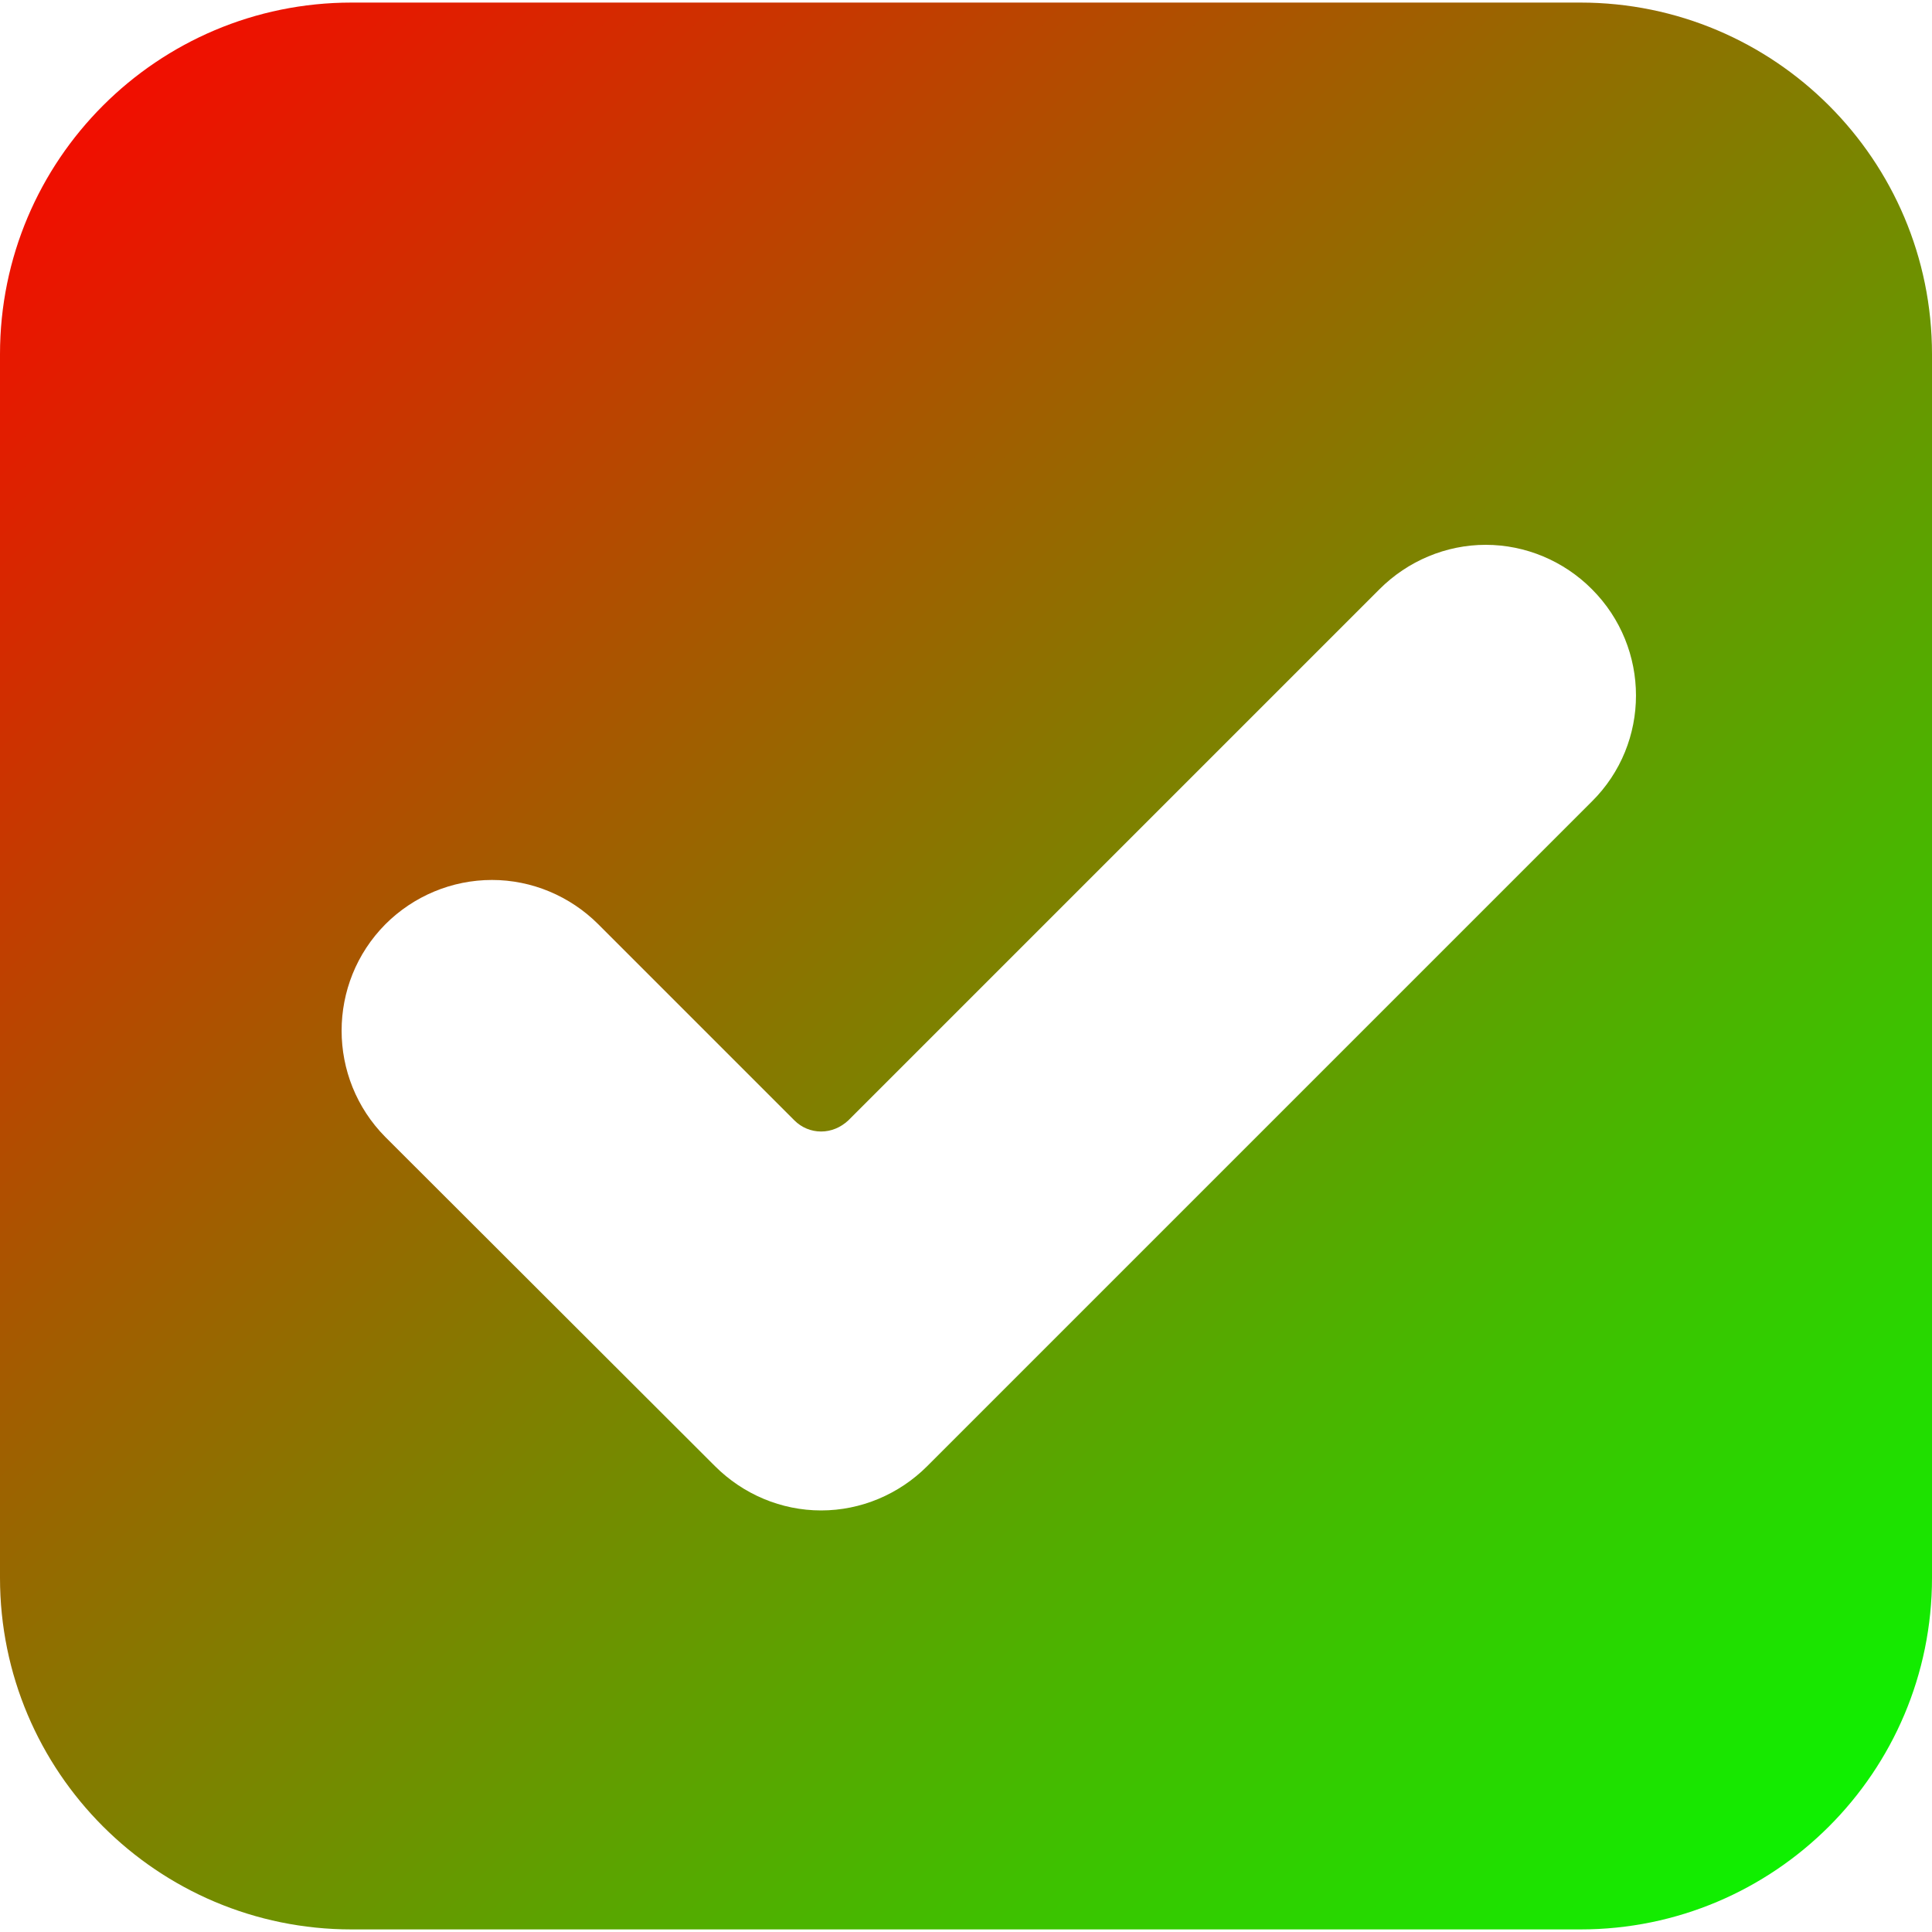
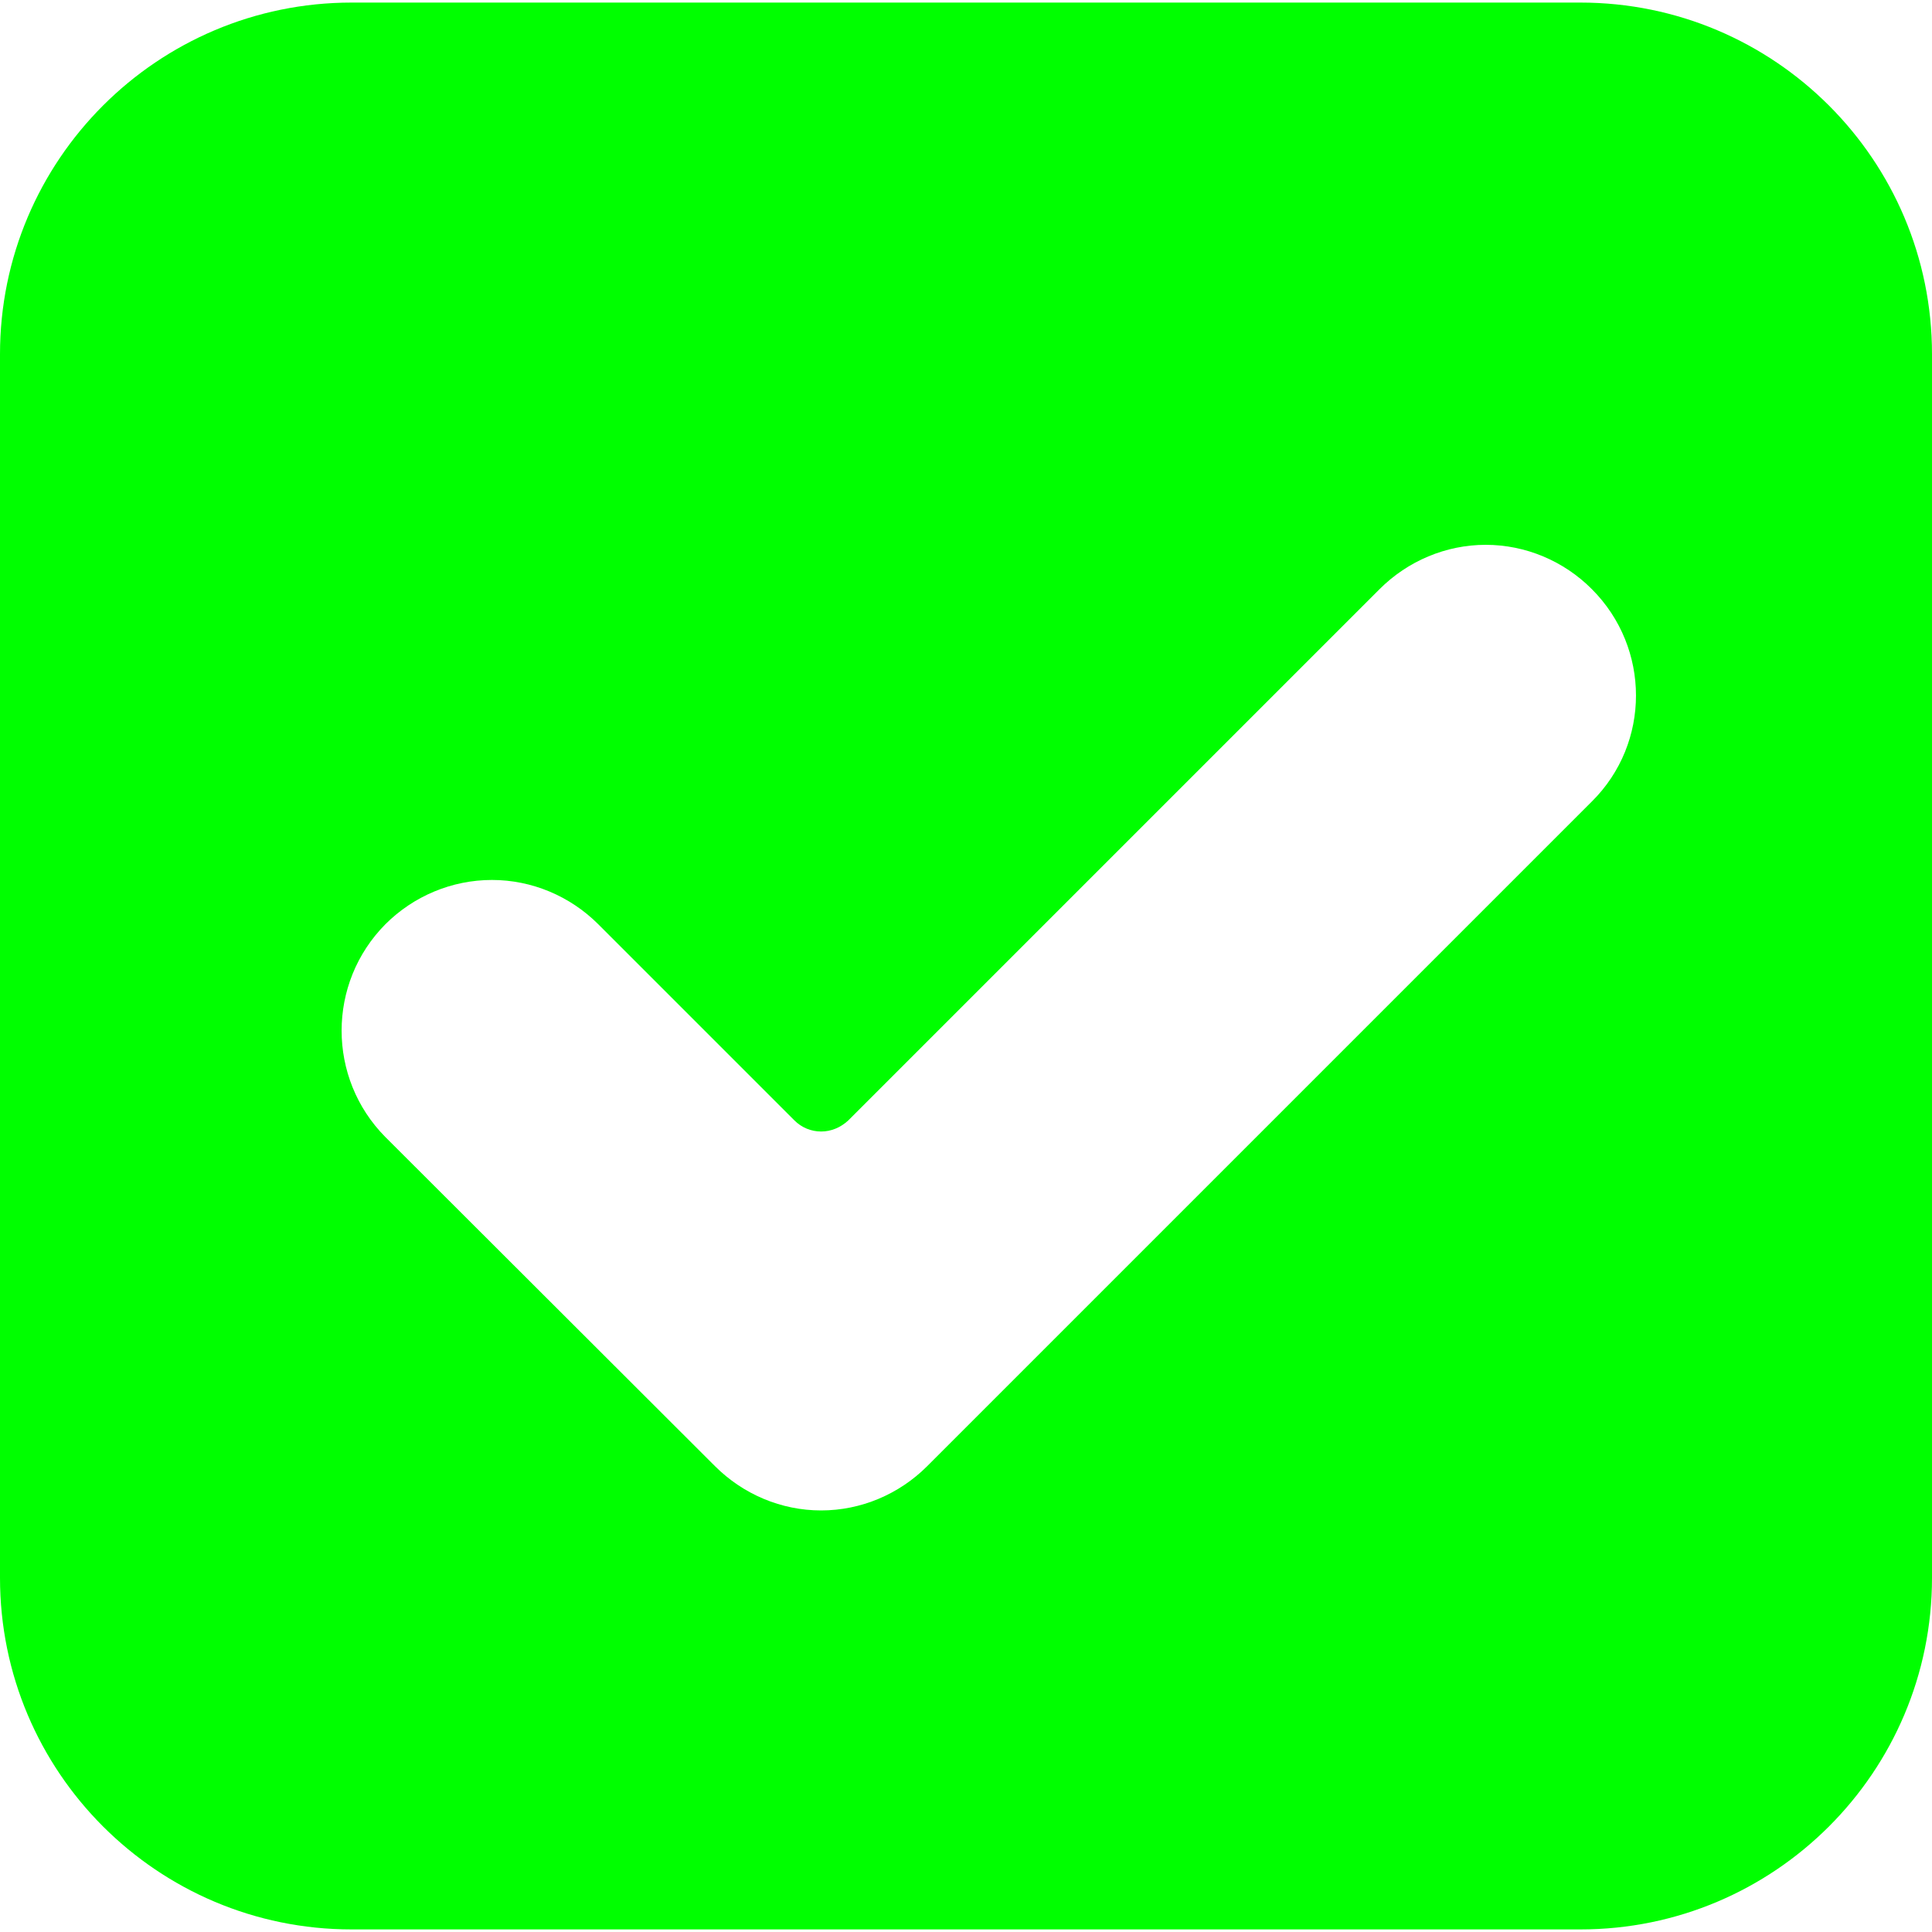
<svg xmlns="http://www.w3.org/2000/svg" width="15px" height="15px" viewBox="0 0 15 15" version="1.1">
  <defs>
    <linearGradient id="linear0" gradientUnits="userSpaceOnUse" x2="15" y1="0" x1="0" y2="15">
      <animate attributeName="x1" values="0;0;15;15" dur="4s" repeatCount="indefinite" />
      <animate attributeName="x2" values="15;15;0;0" dur="4s" repeatCount="indefinite" />
      <stop offset="0" stop-color="rgb(100%,0%,0%)">
        <animate attributeName="offset" values="0;0;0.99;0;0" dur="4s" repeatCount="indefinite" />
        <animate attributeName="stop-color" values="rgb(100%,0%,0%);rgb(100%,0%,0%);rgb(100%,0%,0%);rgb(100%,0%,0%);rgb(0%,100%,0%)" dur="4s" repeatCount="indefinite" />
      </stop>
-       <stop offset="1" stop-color="rgb(0%,100%,0%)">
+       <stop offset="0.01" stop-color="rgb(0%,100%,0%)">
        <animate attributeName="stop-color" values="rgb(0%,100%,0%);rgb(0%,100%,0%);rgb(100%,0%,0%);rgb(0%,100%,0%);rgb(0%,100%,0%)" dur="4s" repeatCount="indefinite" />
        <animate attributeName="offset" values="0.01;1;1;1;0.01" dur="4s" repeatCount="indefinite" />
      </stop>
    </linearGradient>
    <style>
            stop:nth-child(1) {
            animation: colorChange 3s ease-in-out infinite;
            }
            stop:nth-child(2) {
            animation: colorChange 3s ease-in-out infinite;
            }
        </style>
  </defs>
  <g id="surface1">
    <path style="stroke:none;fill-rule:nonzero;fill:url(#linear0);" d="M 12.27 0.02 L 2.73 0.02 C 1.223 0.02 0 1.242 0 2.75 L 0 12.25 C 0 13.758 1.223 14.98 2.73 14.98 L 12.27 14.98 C 13.777 14.98 15 13.758 15 12.25 L 15 2.75 C 15 1.242 13.777 0.02 12.27 0.02 Z M 12.359 6.223 L 7.199 11.383 C 6.98 11.602 6.684 11.727 6.375 11.727 C 6.066 11.727 5.77 11.602 5.551 11.383 L 2.992 8.828 C 2.539 8.371 2.539 7.633 2.992 7.176 C 3.211 6.957 3.508 6.832 3.82 6.832 C 4.129 6.832 4.426 6.957 4.645 7.176 L 6.168 8.699 C 6.223 8.754 6.297 8.785 6.375 8.785 C 6.453 8.785 6.527 8.754 6.586 8.699 L 10.711 4.574 C 10.93 4.355 11.227 4.23 11.535 4.23 C 11.844 4.23 12.141 4.355 12.359 4.574 C 12.816 5.031 12.816 5.77 12.359 6.223 Z M 12.359 6.223 " />
  </g>
</svg>
